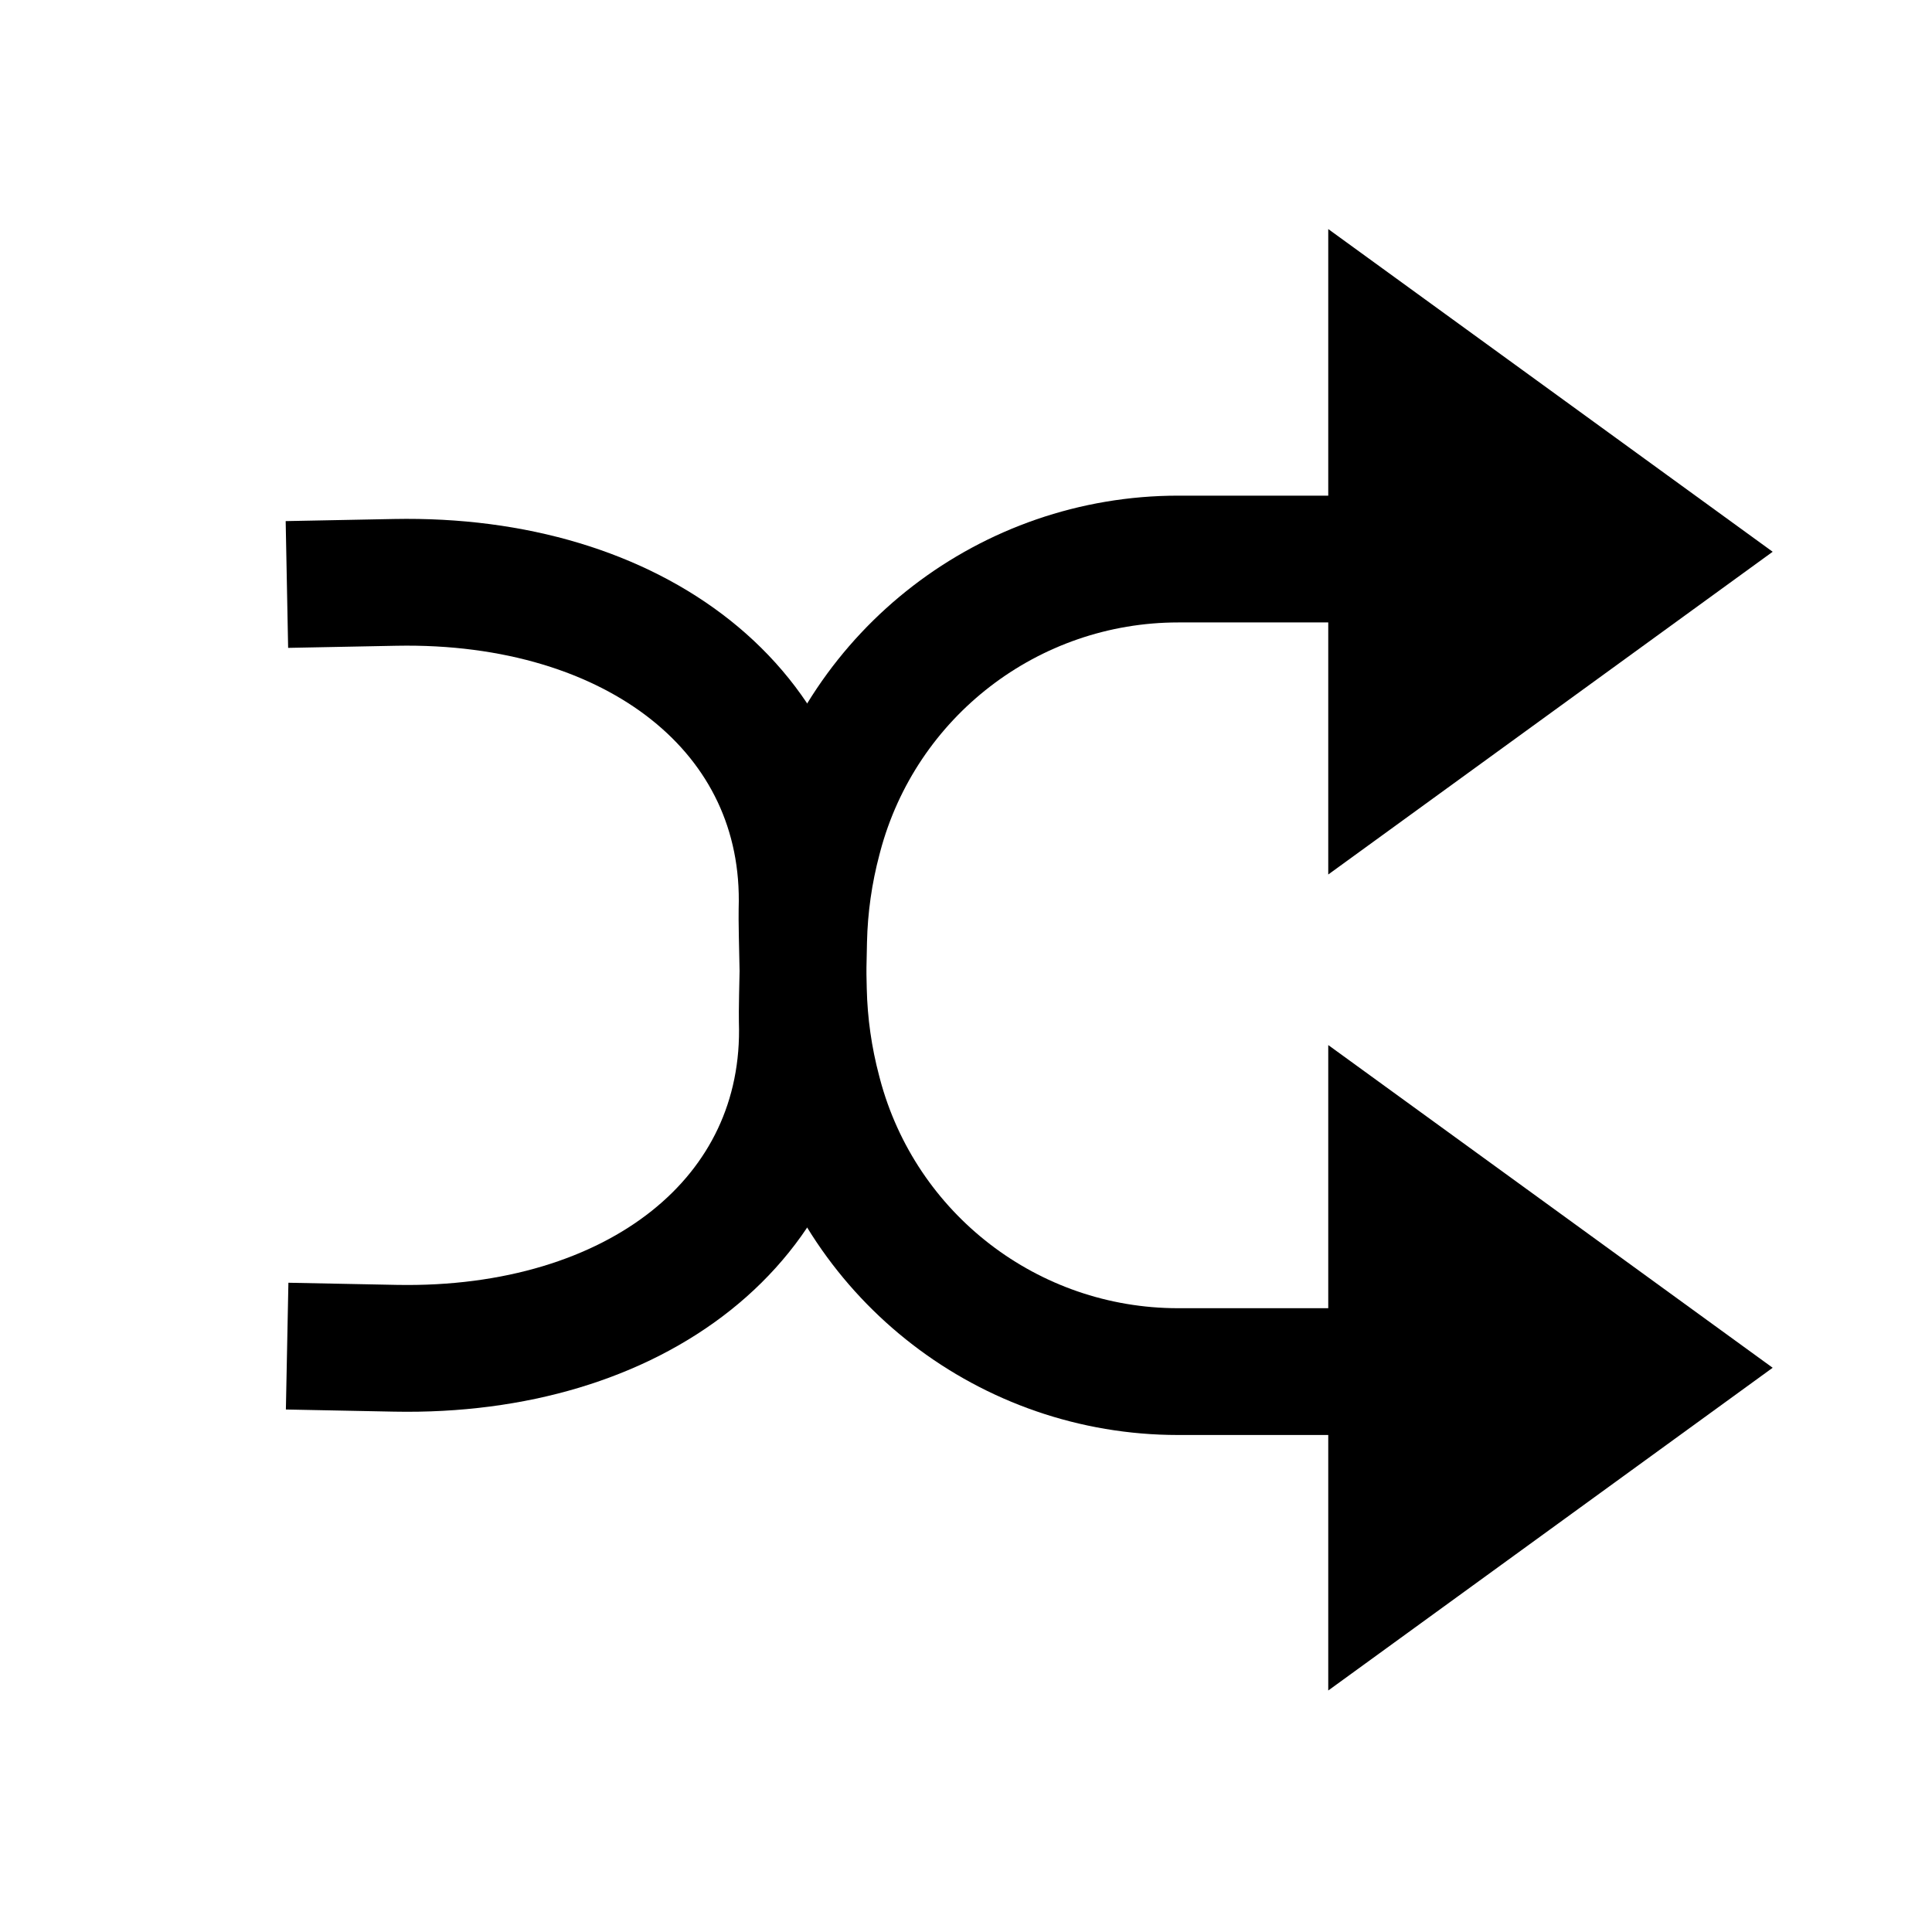
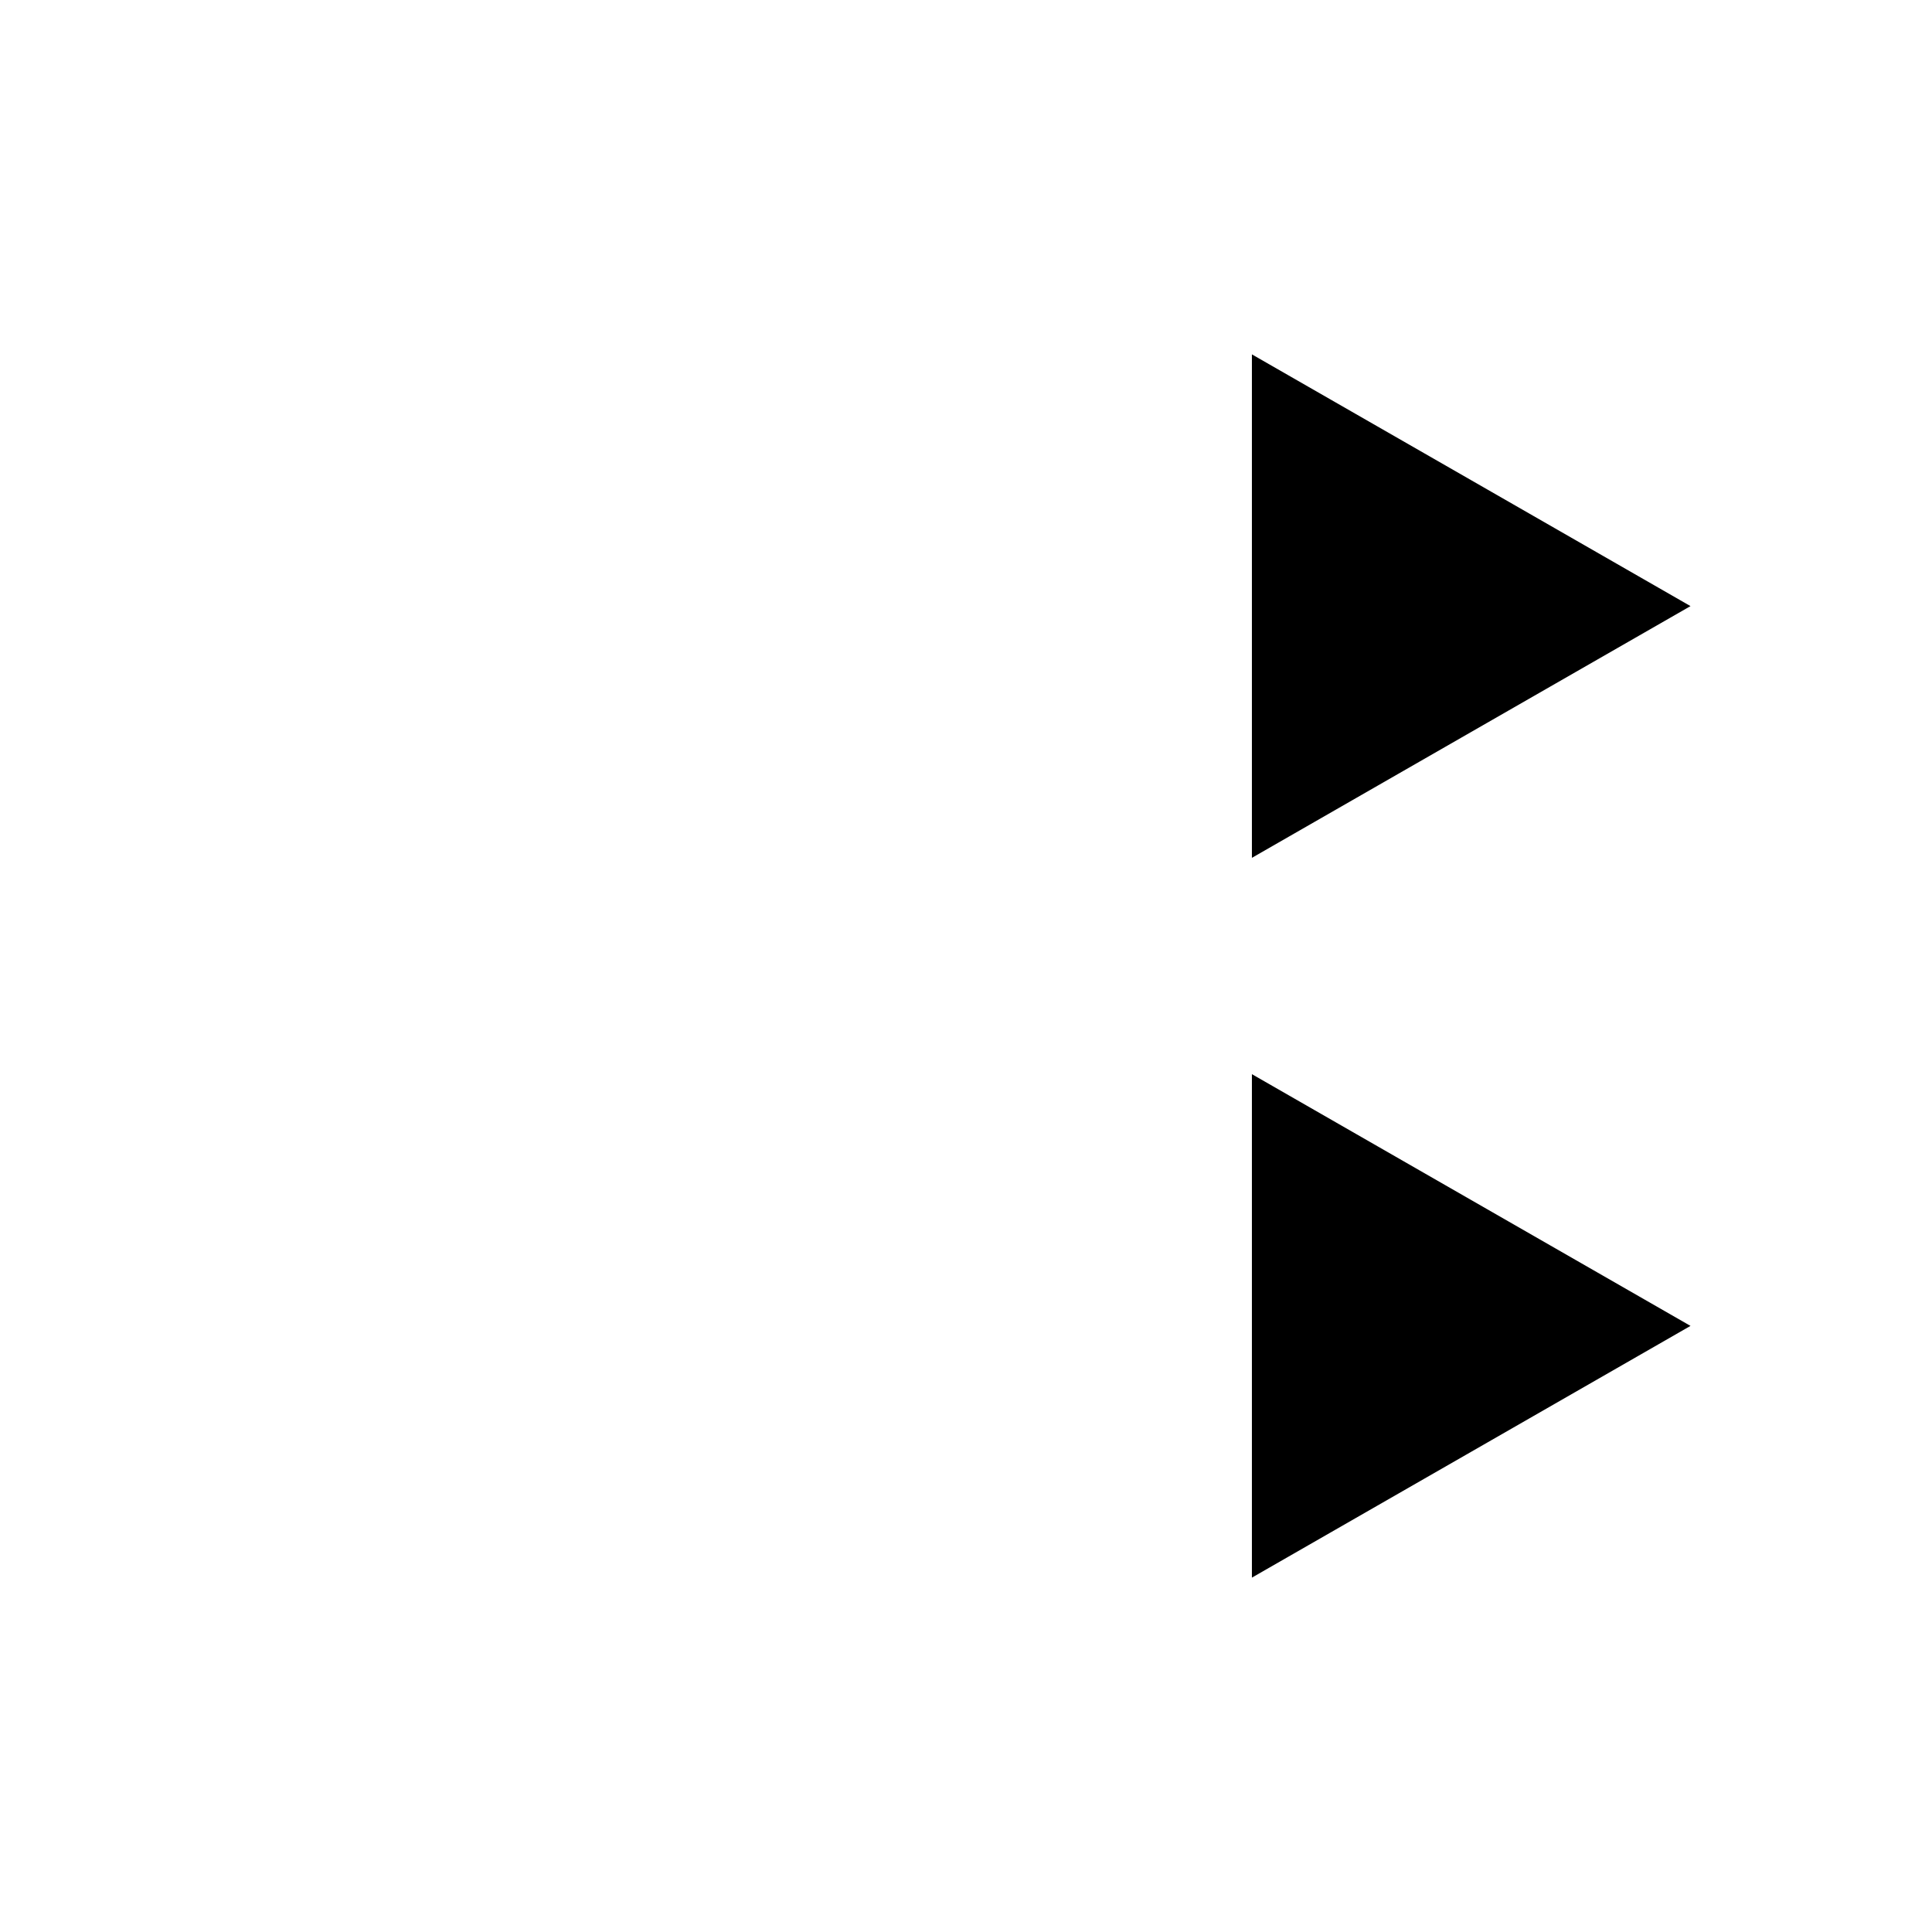
- <svg xmlns="http://www.w3.org/2000/svg" xmlns:xlink="http://www.w3.org/1999/xlink" width="640" height="640">
+ <svg xmlns="http://www.w3.org/2000/svg" xmlns:xlink="http://www.w3.org/1999/xlink" viewBox="0 0 640 640" width="640" height="640">
  <defs>
-     <path d="M441.26 185.19h-50.93c-55.88 0-104.75 37.61-119.07 91.63-.93 3.51 4.65-17.55-.25.97a144.39 144.39 0 0 0-4.8 33.78c-.36 15.56-.51 24.34-.45 26.34 2.14 65.88-55.34 110.27-134.84 108.72-4.77-.1-16.71-.33-35.8-.71" id="a" />
-     <path d="M441.18 454.36h-50.93c-55.88 0-104.75-37.62-119.07-91.63-.93-3.52 4.65 17.55-.25-.97a144.465 144.465 0 0 1-4.8-33.78c-.36-15.56-.51-24.34-.45-26.34 2.15-65.88-55.34-110.28-134.84-108.72-4.77.1-16.71.33-35.8.7" id="b" />
-     <path d="M513.61 236.24L440 289.69V75.88l73.61 53.44 73.61 53.46-73.61 53.46z" id="c" />
-     <path d="M513.61 506.55L440 560V346.19l73.61 53.44 73.61 53.46-73.61 53.46z" id="d" />
+     <path d="M441.72 439.22c-56.91 6.49-97.05 4.45-120.4-6.12-35.04-15.85-54.68-49.65-59.1-67.86-4.43-18.2 10.38-94.4-22.22-131.89-21.73-25-75.07-35.09-160-30.28" id="a" />
+     <path d="M487.36 397.53l-72.65-41.7v166.78l72.65-41.69 72.64-41.7-72.64-41.69z" id="b" />
+     <path d="M441.72 200.78c-56.91-6.49-97.05-4.45-120.4 6.12-35.04 15.85-54.68 49.65-59.1 67.86-4.43 18.2 10.38 94.4-22.22 131.89-21.73 25-75.07 35.09-160 30.28" id="c" />
+     <path d="M487.36 242.47l-72.65 41.7V117.39l72.65 41.69 72.64 41.7-72.64 41.69z" id="d" />
  </defs>
-   <use xlink:href="#a" fill-opacity="0" stroke="#000" stroke-width="42" />
-   <use xlink:href="#b" fill-opacity="0" stroke="#000" stroke-width="42" />
-   <use xlink:href="#c" />
+   <use xlink:href="#a" fill-opacity="0" stroke-width="42" />
+   <use xlink:href="#b" />
+   <use xlink:href="#c" fill-opacity="0" stroke-width="42" />
  <use xlink:href="#d" />
</svg>
